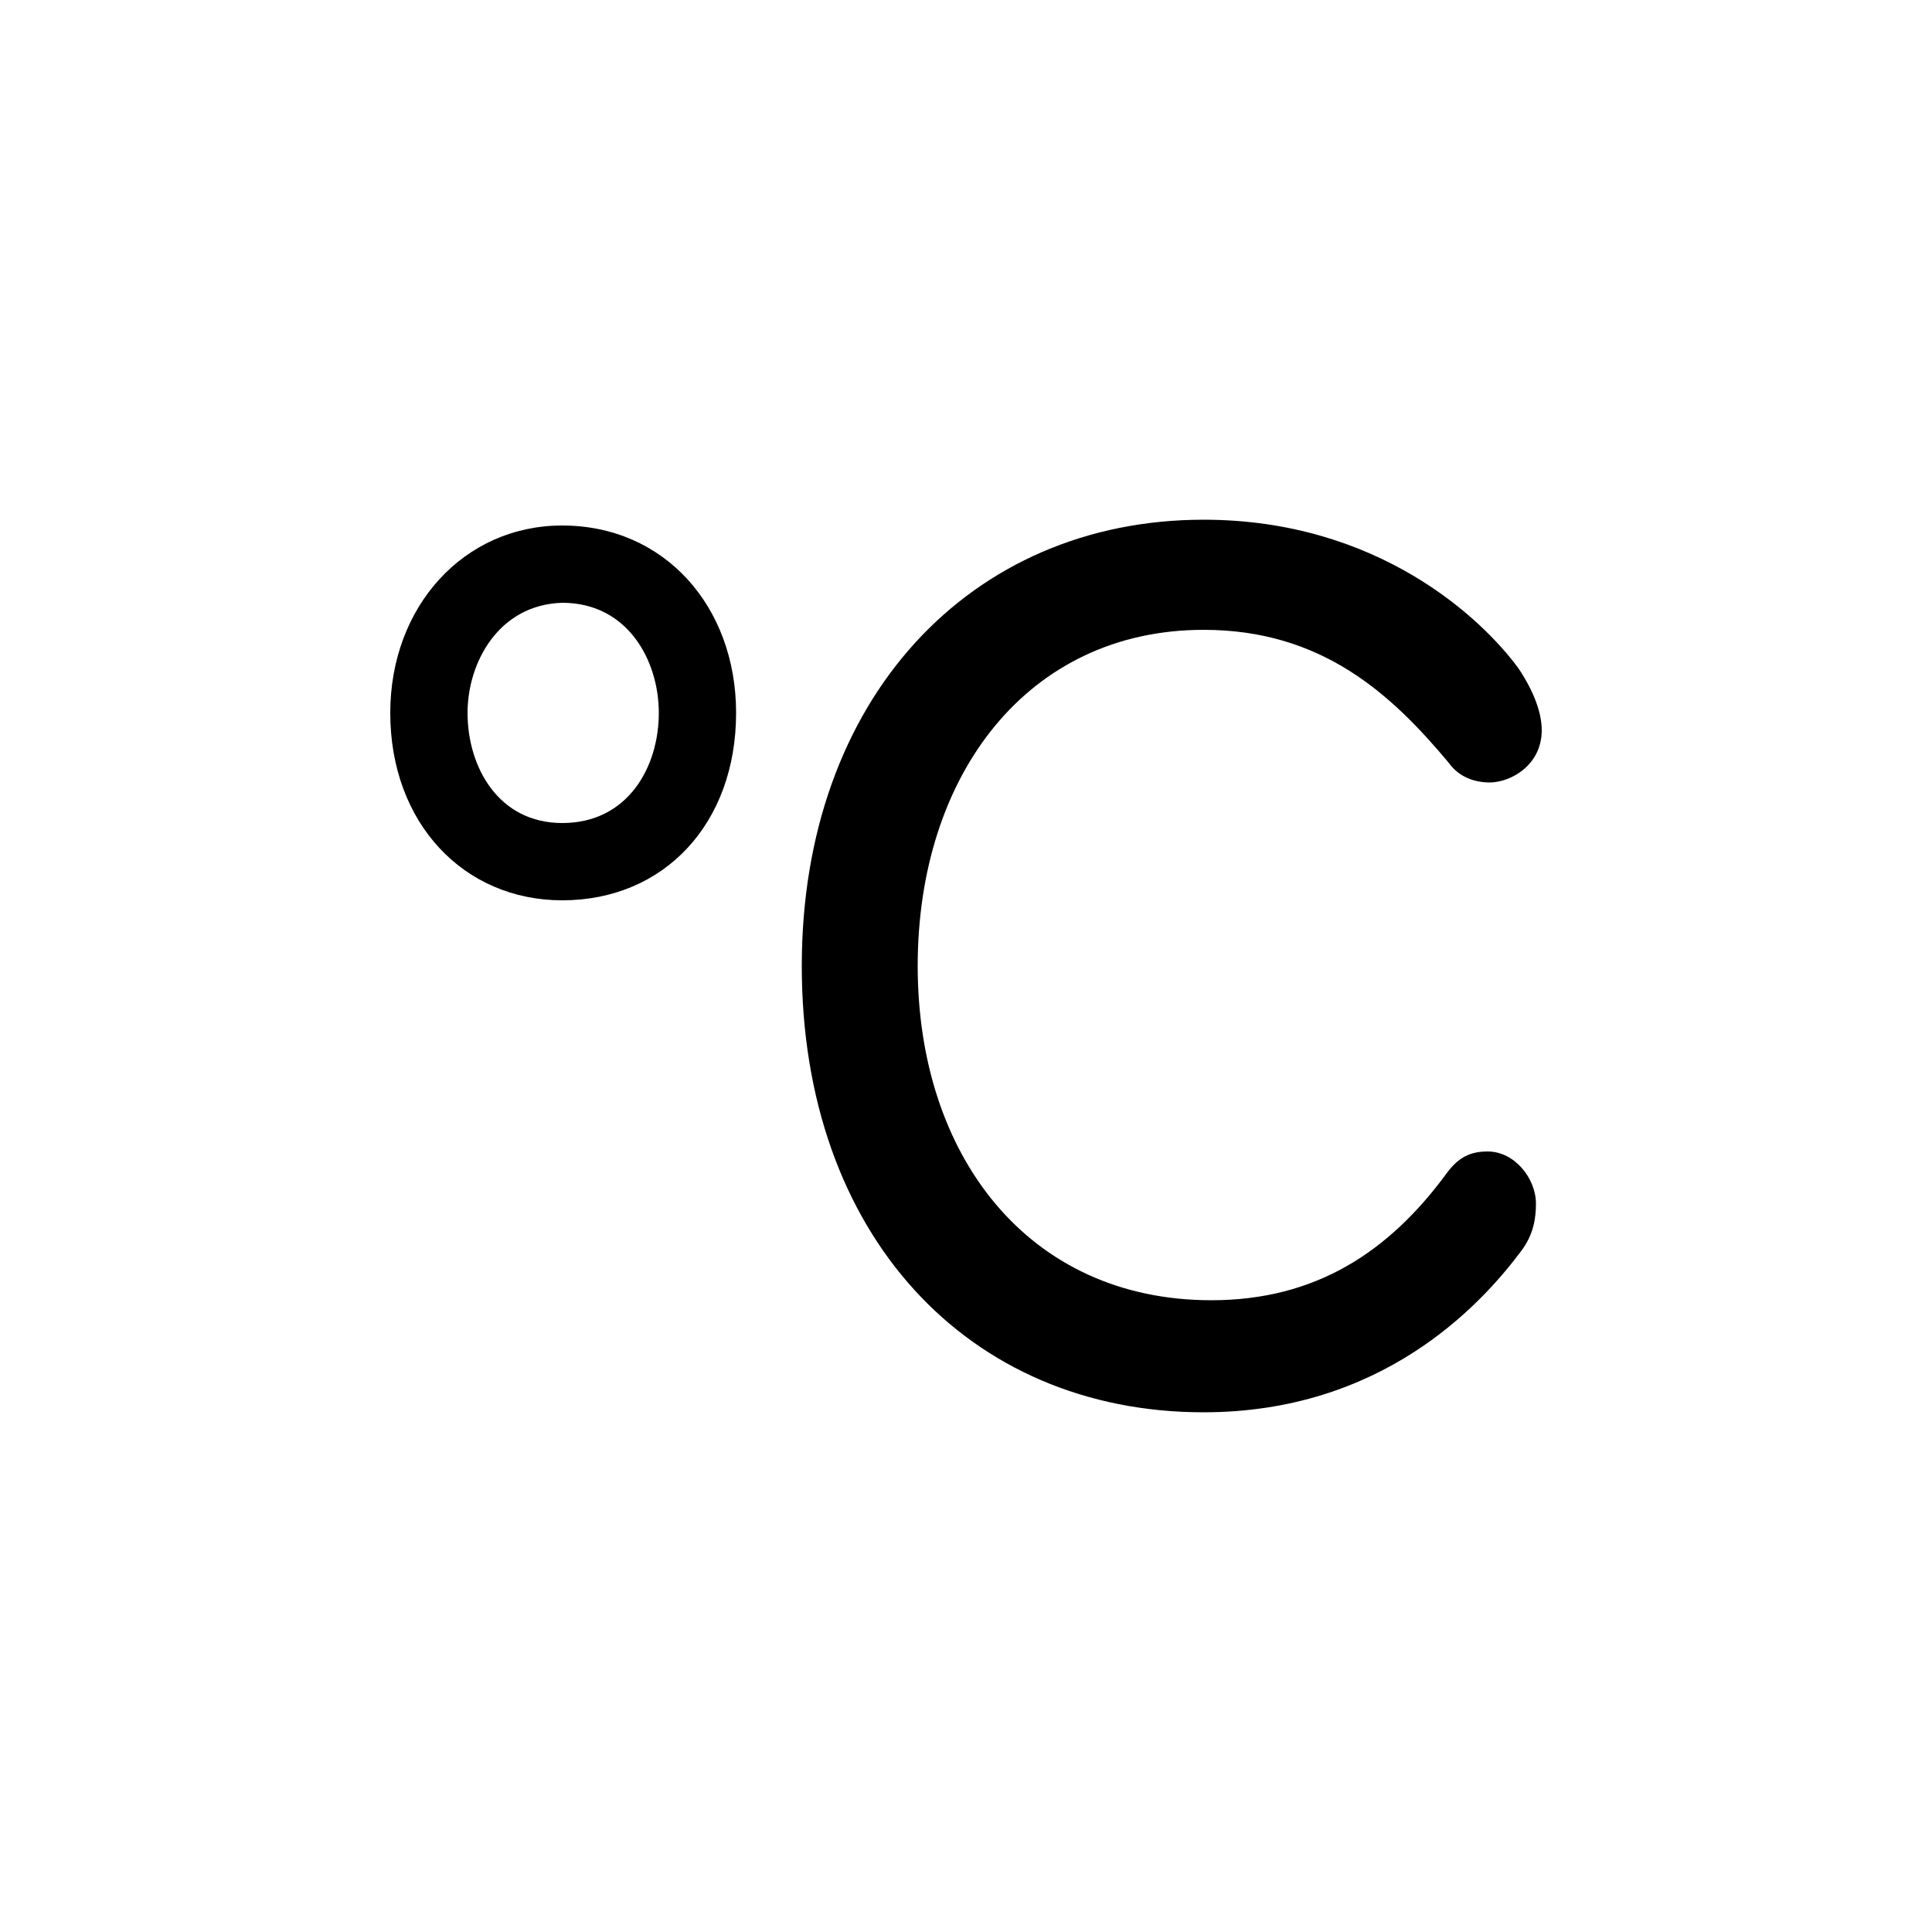
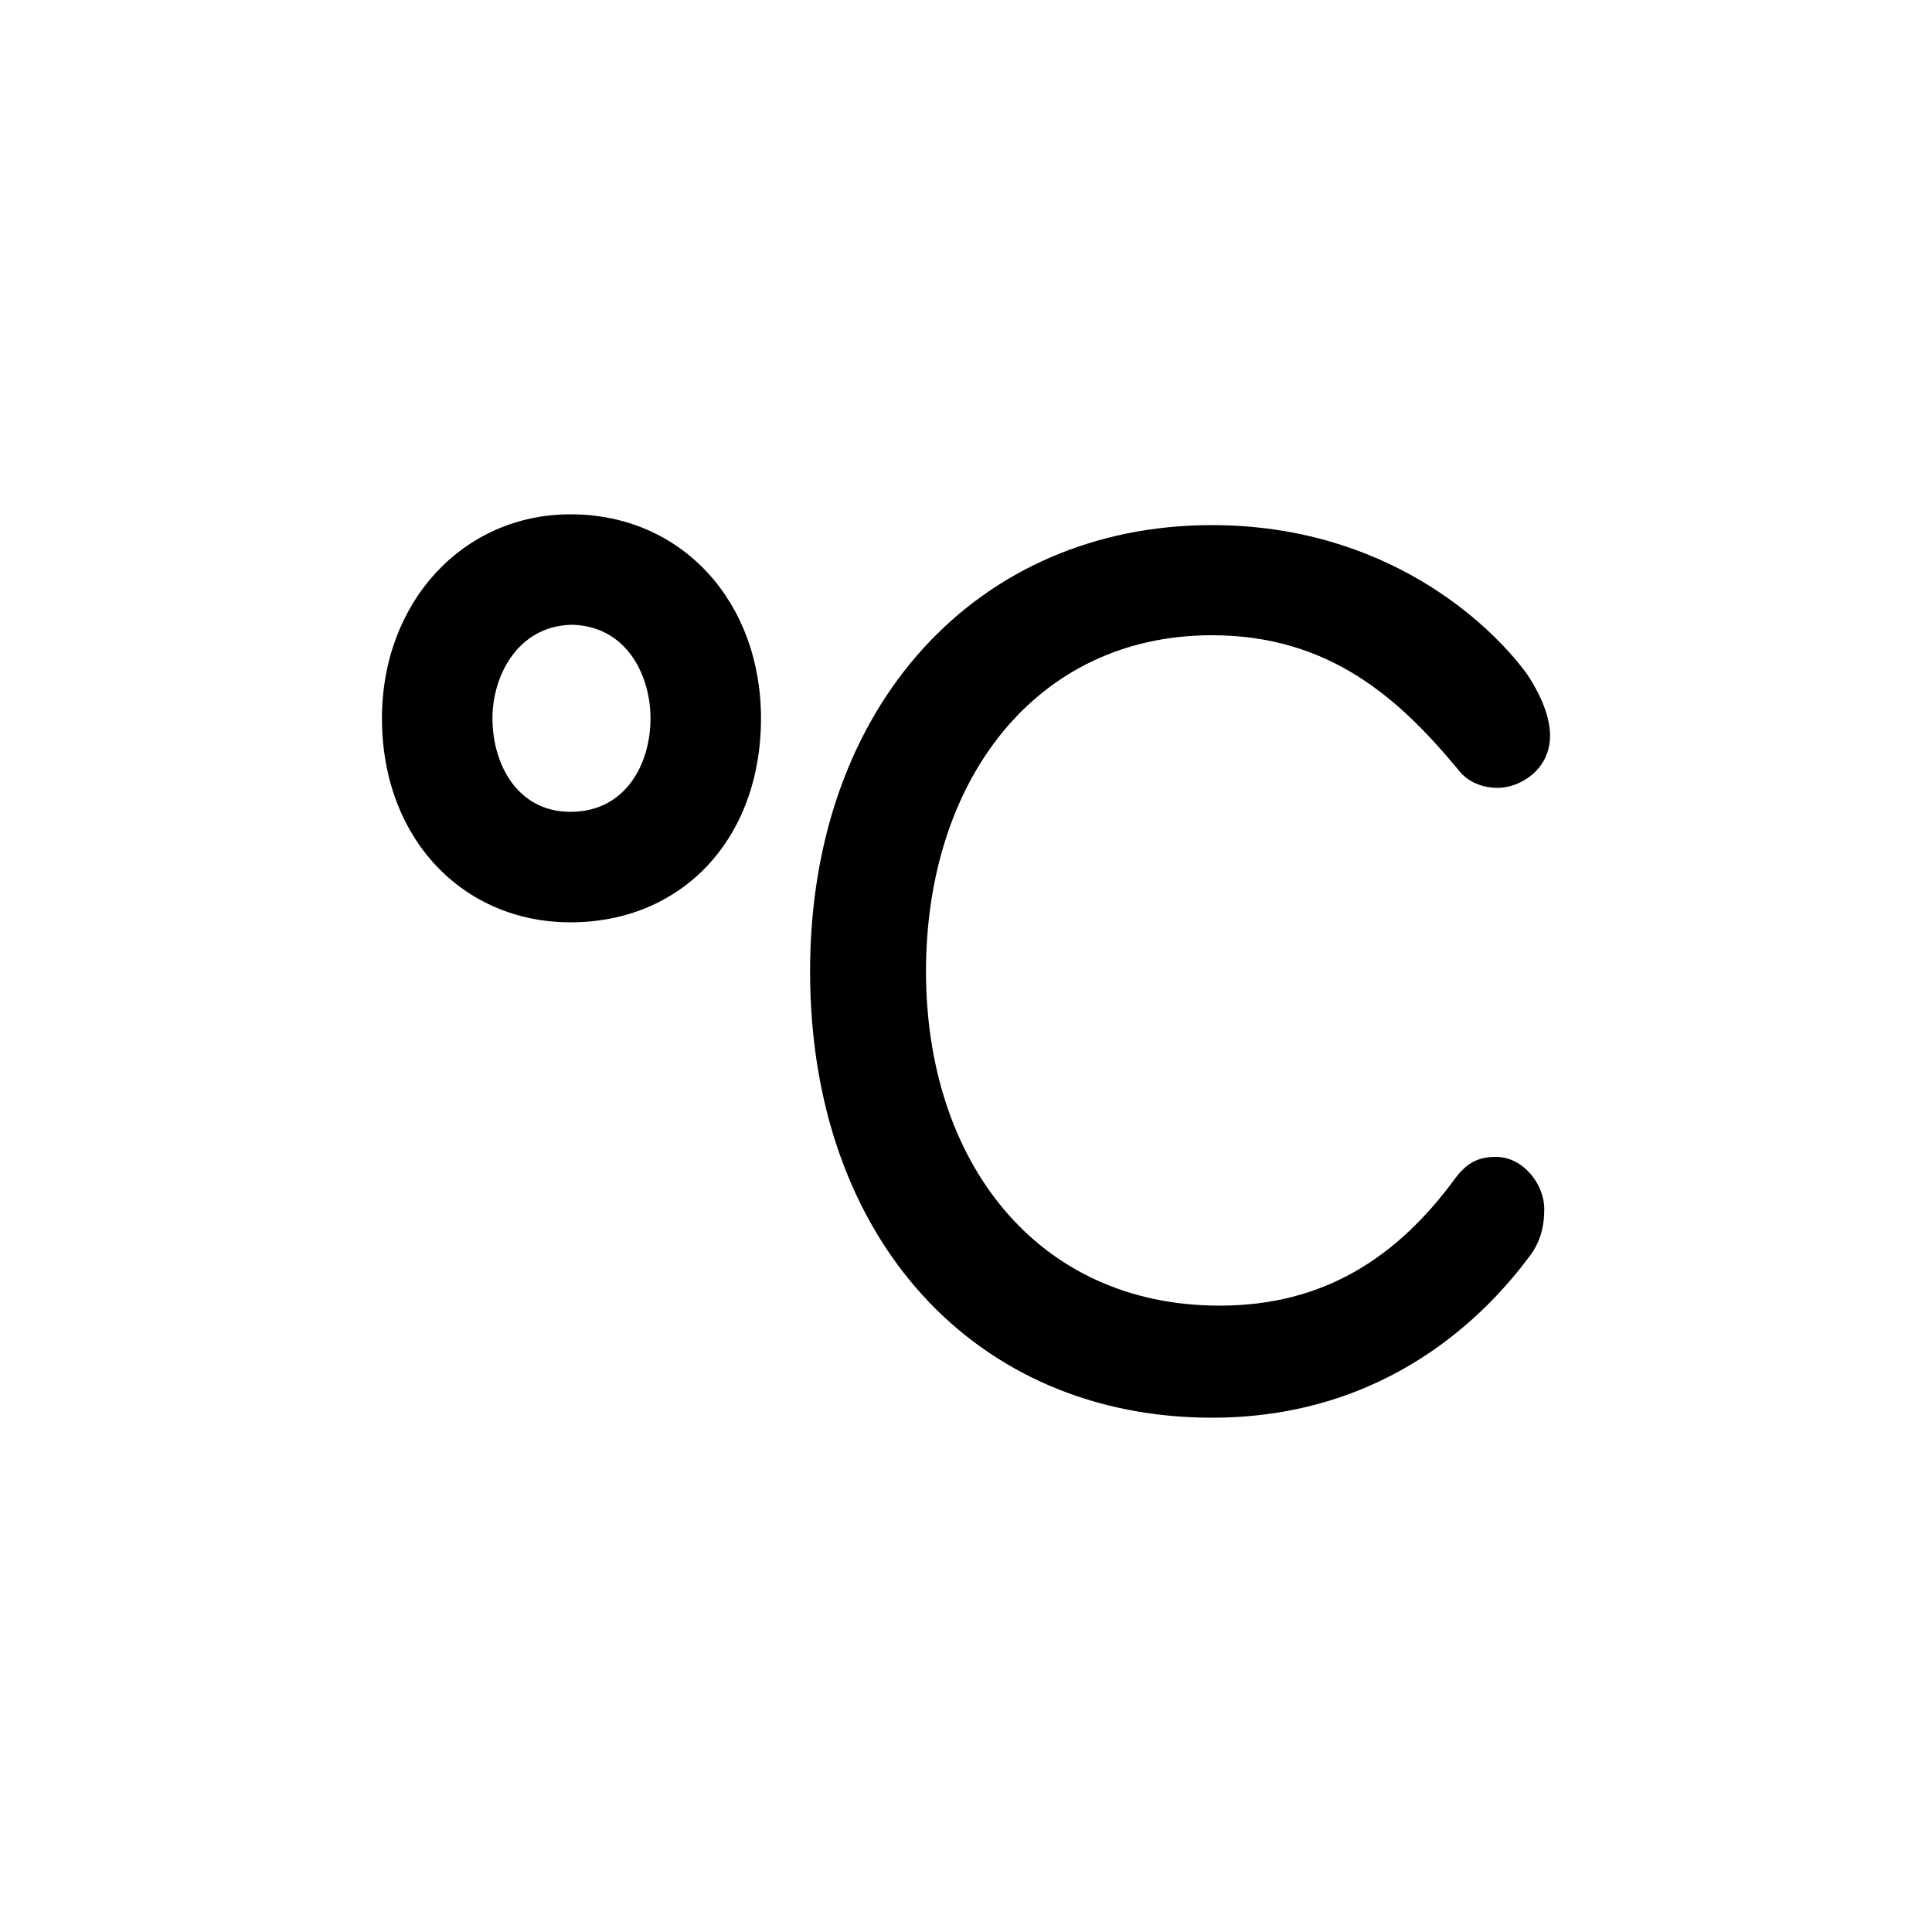
<svg xmlns="http://www.w3.org/2000/svg" width="100%" height="100%" viewBox="0 0 32 32" version="1.1" xml:space="preserve" style="fill-rule:evenodd;clip-rule:evenodd;stroke-linejoin:round;stroke-miterlimit:2;">
-   <g transform="matrix(1,0,0,1,0.32,-1.504)">
-     <path d="M8.992,10.208C7.36,10.208 6.144,11.552 6.144,13.312C6.144,15.136 7.36,16.416 8.992,16.416C10.688,16.416 11.872,15.136 11.872,13.312C11.872,11.552 10.688,10.208 8.992,10.208ZM8.992,15.136C7.936,15.136 7.424,14.208 7.424,13.312C7.424,12.48 7.936,11.52 8.992,11.488C10.08,11.488 10.592,12.448 10.592,13.312C10.592,14.208 10.08,15.136 8.992,15.136Z" style="fill-rule:nonzero;" />
+   <g transform="matrix(1,0,0,1,0.4575,-1.4145)">
+     <path d="M8.992,9.933C10.844,9.933 12.147,11.39 12.147,13.312C12.147,15.303 10.844,16.691 8.992,16.691C7.209,16.691 5.869,15.304 5.869,13.312C5.869,11.39 7.209,9.933 8.992,9.933ZM8.992,14.861C9.906,14.861 10.317,14.065 10.317,13.312C10.317,12.587 9.907,11.766 8.992,11.763C8.11,11.795 7.699,12.614 7.699,13.312C7.699,14.064 8.106,14.861 8.992,14.861Z" />
  </g>
-   <g transform="matrix(1,0,0,1,0.32,-1.504)">
+   <g transform="matrix(1,0,0,1,0.4575,-1.4145)">
    <path d="M24.32,20.576C24.032,20.576 23.84,20.672 23.648,20.928C22.688,22.24 21.472,23.04 19.744,23.04C16.704,23.04 14.88,20.64 14.88,17.504C14.88,14.336 16.704,11.936 19.616,11.936C21.568,11.936 22.72,12.992 23.68,14.144C23.84,14.368 24.096,14.464 24.352,14.464C24.704,14.464 25.216,14.176 25.216,13.6C25.216,13.312 25.088,12.96 24.832,12.576C24.224,11.744 22.496,10.112 19.616,10.112C15.744,10.112 12.96,13.088 12.96,17.504C12.96,21.952 15.712,24.896 19.616,24.896C22.56,24.896 24.192,23.136 24.864,22.24C25.088,21.952 25.12,21.664 25.12,21.44C25.12,21.024 24.768,20.576 24.32,20.576Z" style="fill-rule:nonzero;" />
  </g>
</svg>
